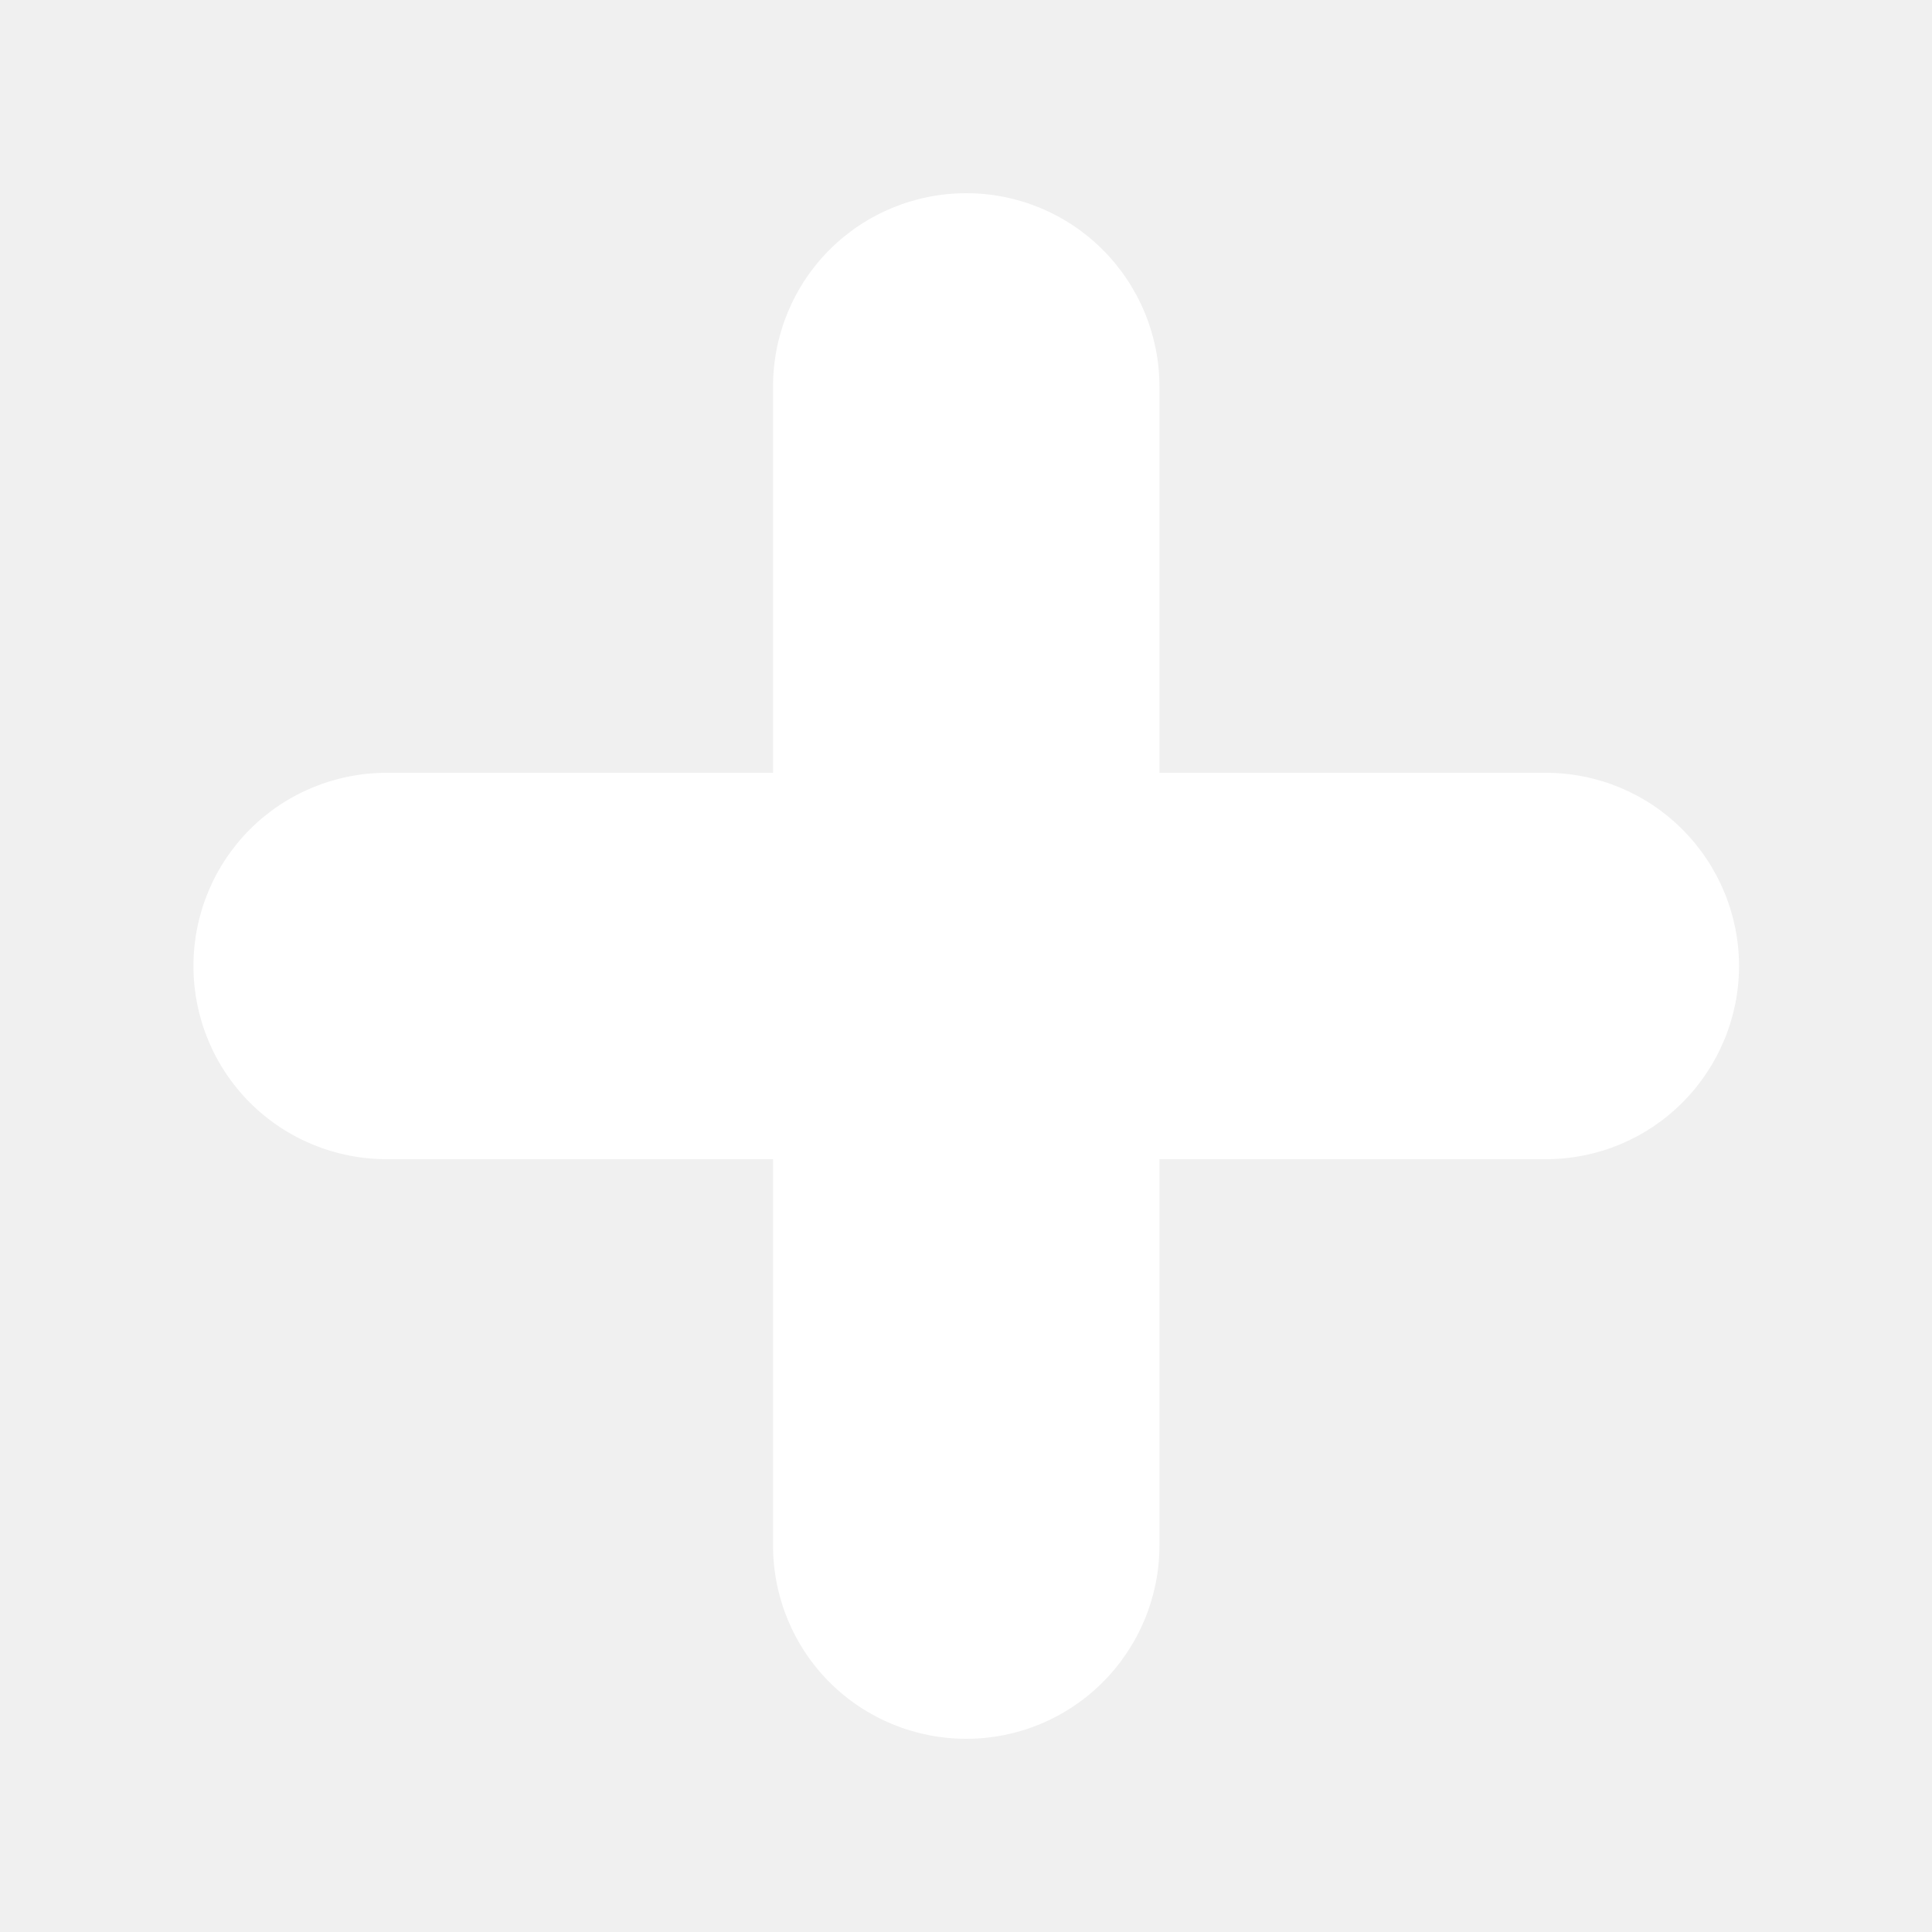
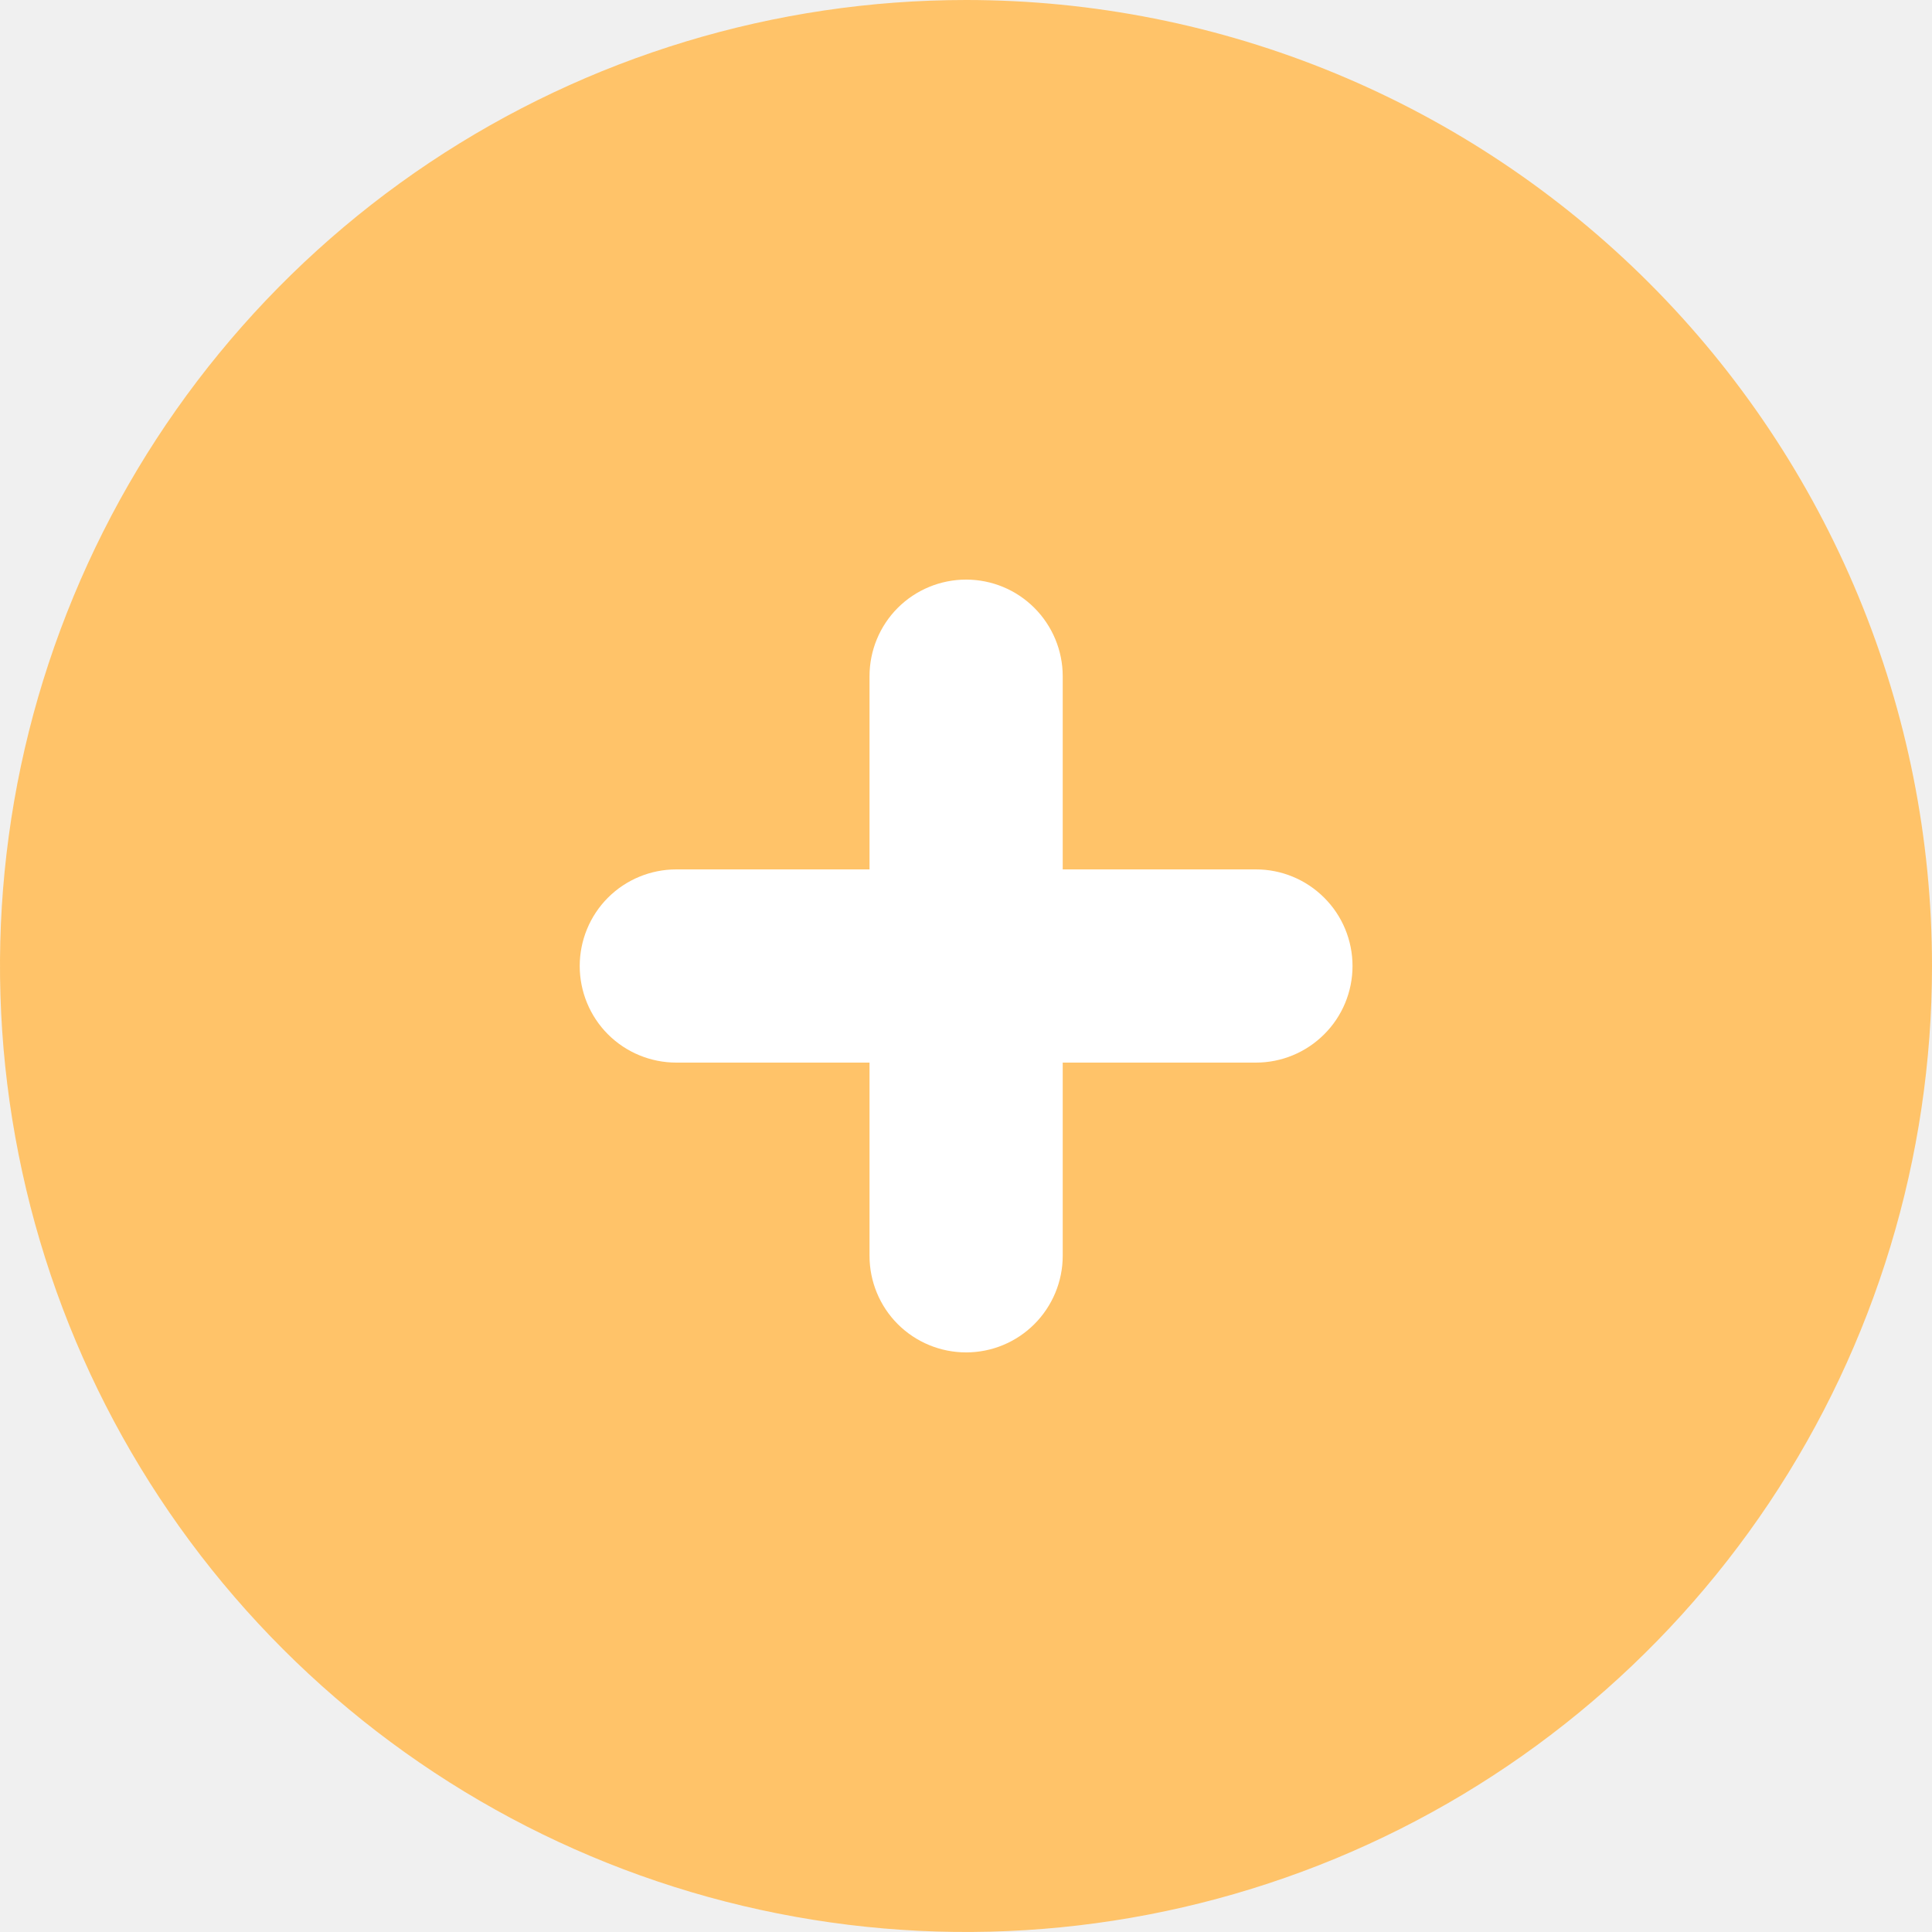
- <svg xmlns="http://www.w3.org/2000/svg" width="8" height="8" viewBox="0 0 8 8" fill="none">
-   <path d="M6.401 3.2H4.801V1.6C4.801 1.388 4.716 1.184 4.566 1.034C4.416 0.884 4.213 0.8 4.001 0.8C3.789 0.8 3.585 0.884 3.435 1.034C3.285 1.184 3.201 1.388 3.201 1.6V3.2H1.601C1.389 3.2 1.185 3.284 1.035 3.434C0.885 3.584 0.801 3.788 0.801 4C0.801 4.212 0.885 4.416 1.035 4.566C1.185 4.716 1.389 4.8 1.601 4.8H3.201V6.4C3.201 6.612 3.285 6.816 3.435 6.966C3.585 7.116 3.789 7.2 4.001 7.2C4.213 7.2 4.416 7.116 4.566 6.966C4.716 6.816 4.801 6.612 4.801 6.4V4.8H6.401C6.613 4.8 6.816 4.716 6.966 4.566C7.116 4.416 7.201 4.212 7.201 4C7.201 3.788 7.116 3.584 6.966 3.434C6.816 3.284 6.613 3.2 6.401 3.2Z" fill="white" />
+ <svg xmlns="http://www.w3.org/2000/svg" width="16" height="16" viewBox="0 0 16 16" fill="none">
+   <ellipse cx="7.999" cy="8" rx="7.2" ry="7.2" fill="#FFC369" />
+   <path d="M8 0C6.418 0 4.871 0.469 3.555 1.348C2.24 2.227 1.214 3.477 0.609 4.939C0.003 6.4 -0.155 8.009 0.154 9.561C0.462 11.113 1.224 12.538 2.343 13.657C3.462 14.776 4.887 15.538 6.439 15.846C7.991 16.155 9.6 15.996 11.062 15.391C12.523 14.786 13.773 13.76 14.652 12.445C15.531 11.129 16 9.582 16 8C16 6.949 15.793 5.909 15.391 4.939C14.989 3.968 14.4 3.086 13.657 2.343C12.914 1.6 12.032 1.011 11.062 0.609C10.091 0.207 9.051 0 8 0ZM8 14.4C6.734 14.4 5.497 14.025 4.444 13.321C3.392 12.618 2.572 11.619 2.087 10.449C1.603 9.28 1.476 7.993 1.723 6.751C1.97 5.51 2.579 4.37 3.475 3.475C4.37 2.579 5.51 1.97 6.751 1.723C7.993 1.476 9.28 1.603 10.449 2.087C11.619 2.572 12.618 3.392 13.321 4.444C14.025 5.497 14.4 6.734 14.4 8C14.4 9.697 13.726 11.325 12.525 12.525C11.325 13.726 9.697 14.4 8 14.4Z" fill="#FFC369" />
+   <path d="M10.401 7.2H8.801V5.6C8.801 5.388 8.716 5.184 8.566 5.034C8.416 4.884 8.213 4.8 8.001 4.8C7.789 4.8 7.585 4.884 7.435 5.034C7.285 5.184 7.201 5.388 7.201 5.6V7.2H5.601C5.389 7.2 5.185 7.284 5.035 7.434C4.885 7.584 4.801 7.788 4.801 8C4.801 8.212 4.885 8.416 5.035 8.566C5.185 8.716 5.389 8.8 5.601 8.8H7.201V10.4C7.201 10.612 7.285 10.816 7.435 10.966C7.585 11.116 7.789 11.2 8.001 11.2C8.213 11.2 8.416 11.116 8.566 10.966C8.716 10.816 8.801 10.612 8.801 10.4V8.8H10.401C10.613 8.8 10.816 8.716 10.966 8.566C11.117 8.416 11.201 8.212 11.201 8C11.201 7.788 11.117 7.584 10.966 7.434C10.816 7.284 10.613 7.2 10.401 7.2Z" fill="white" />
</svg>
